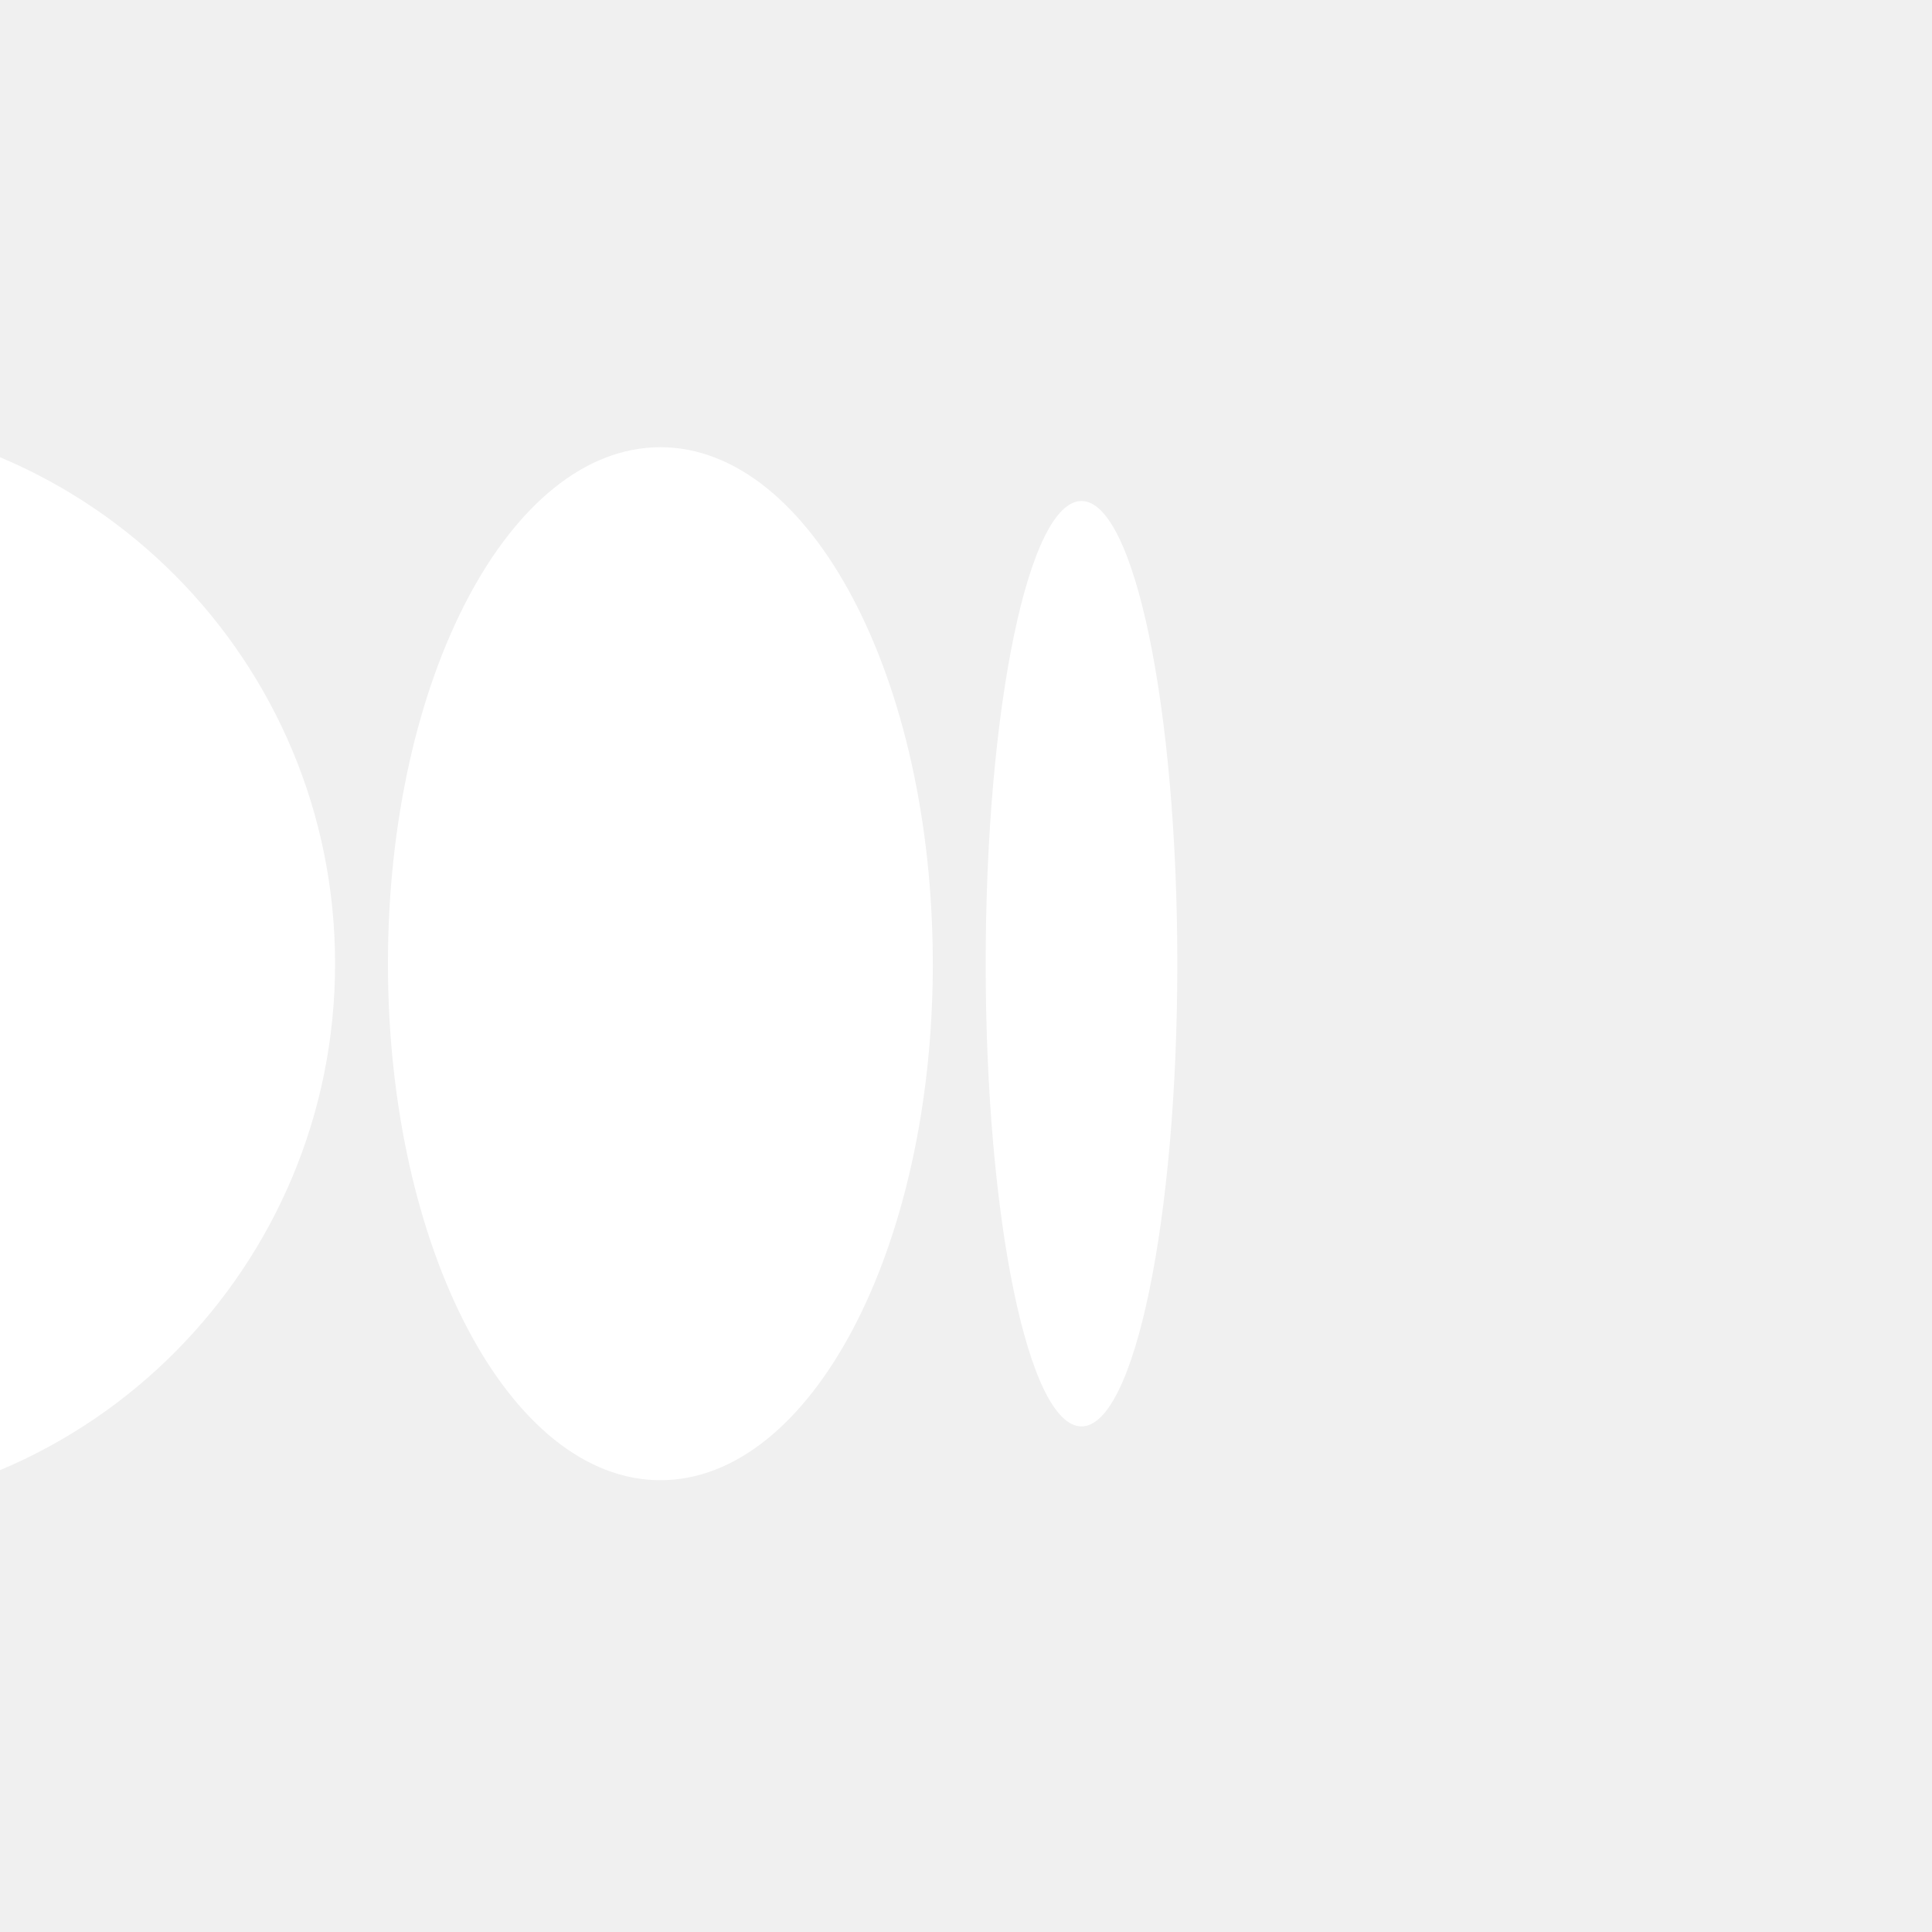
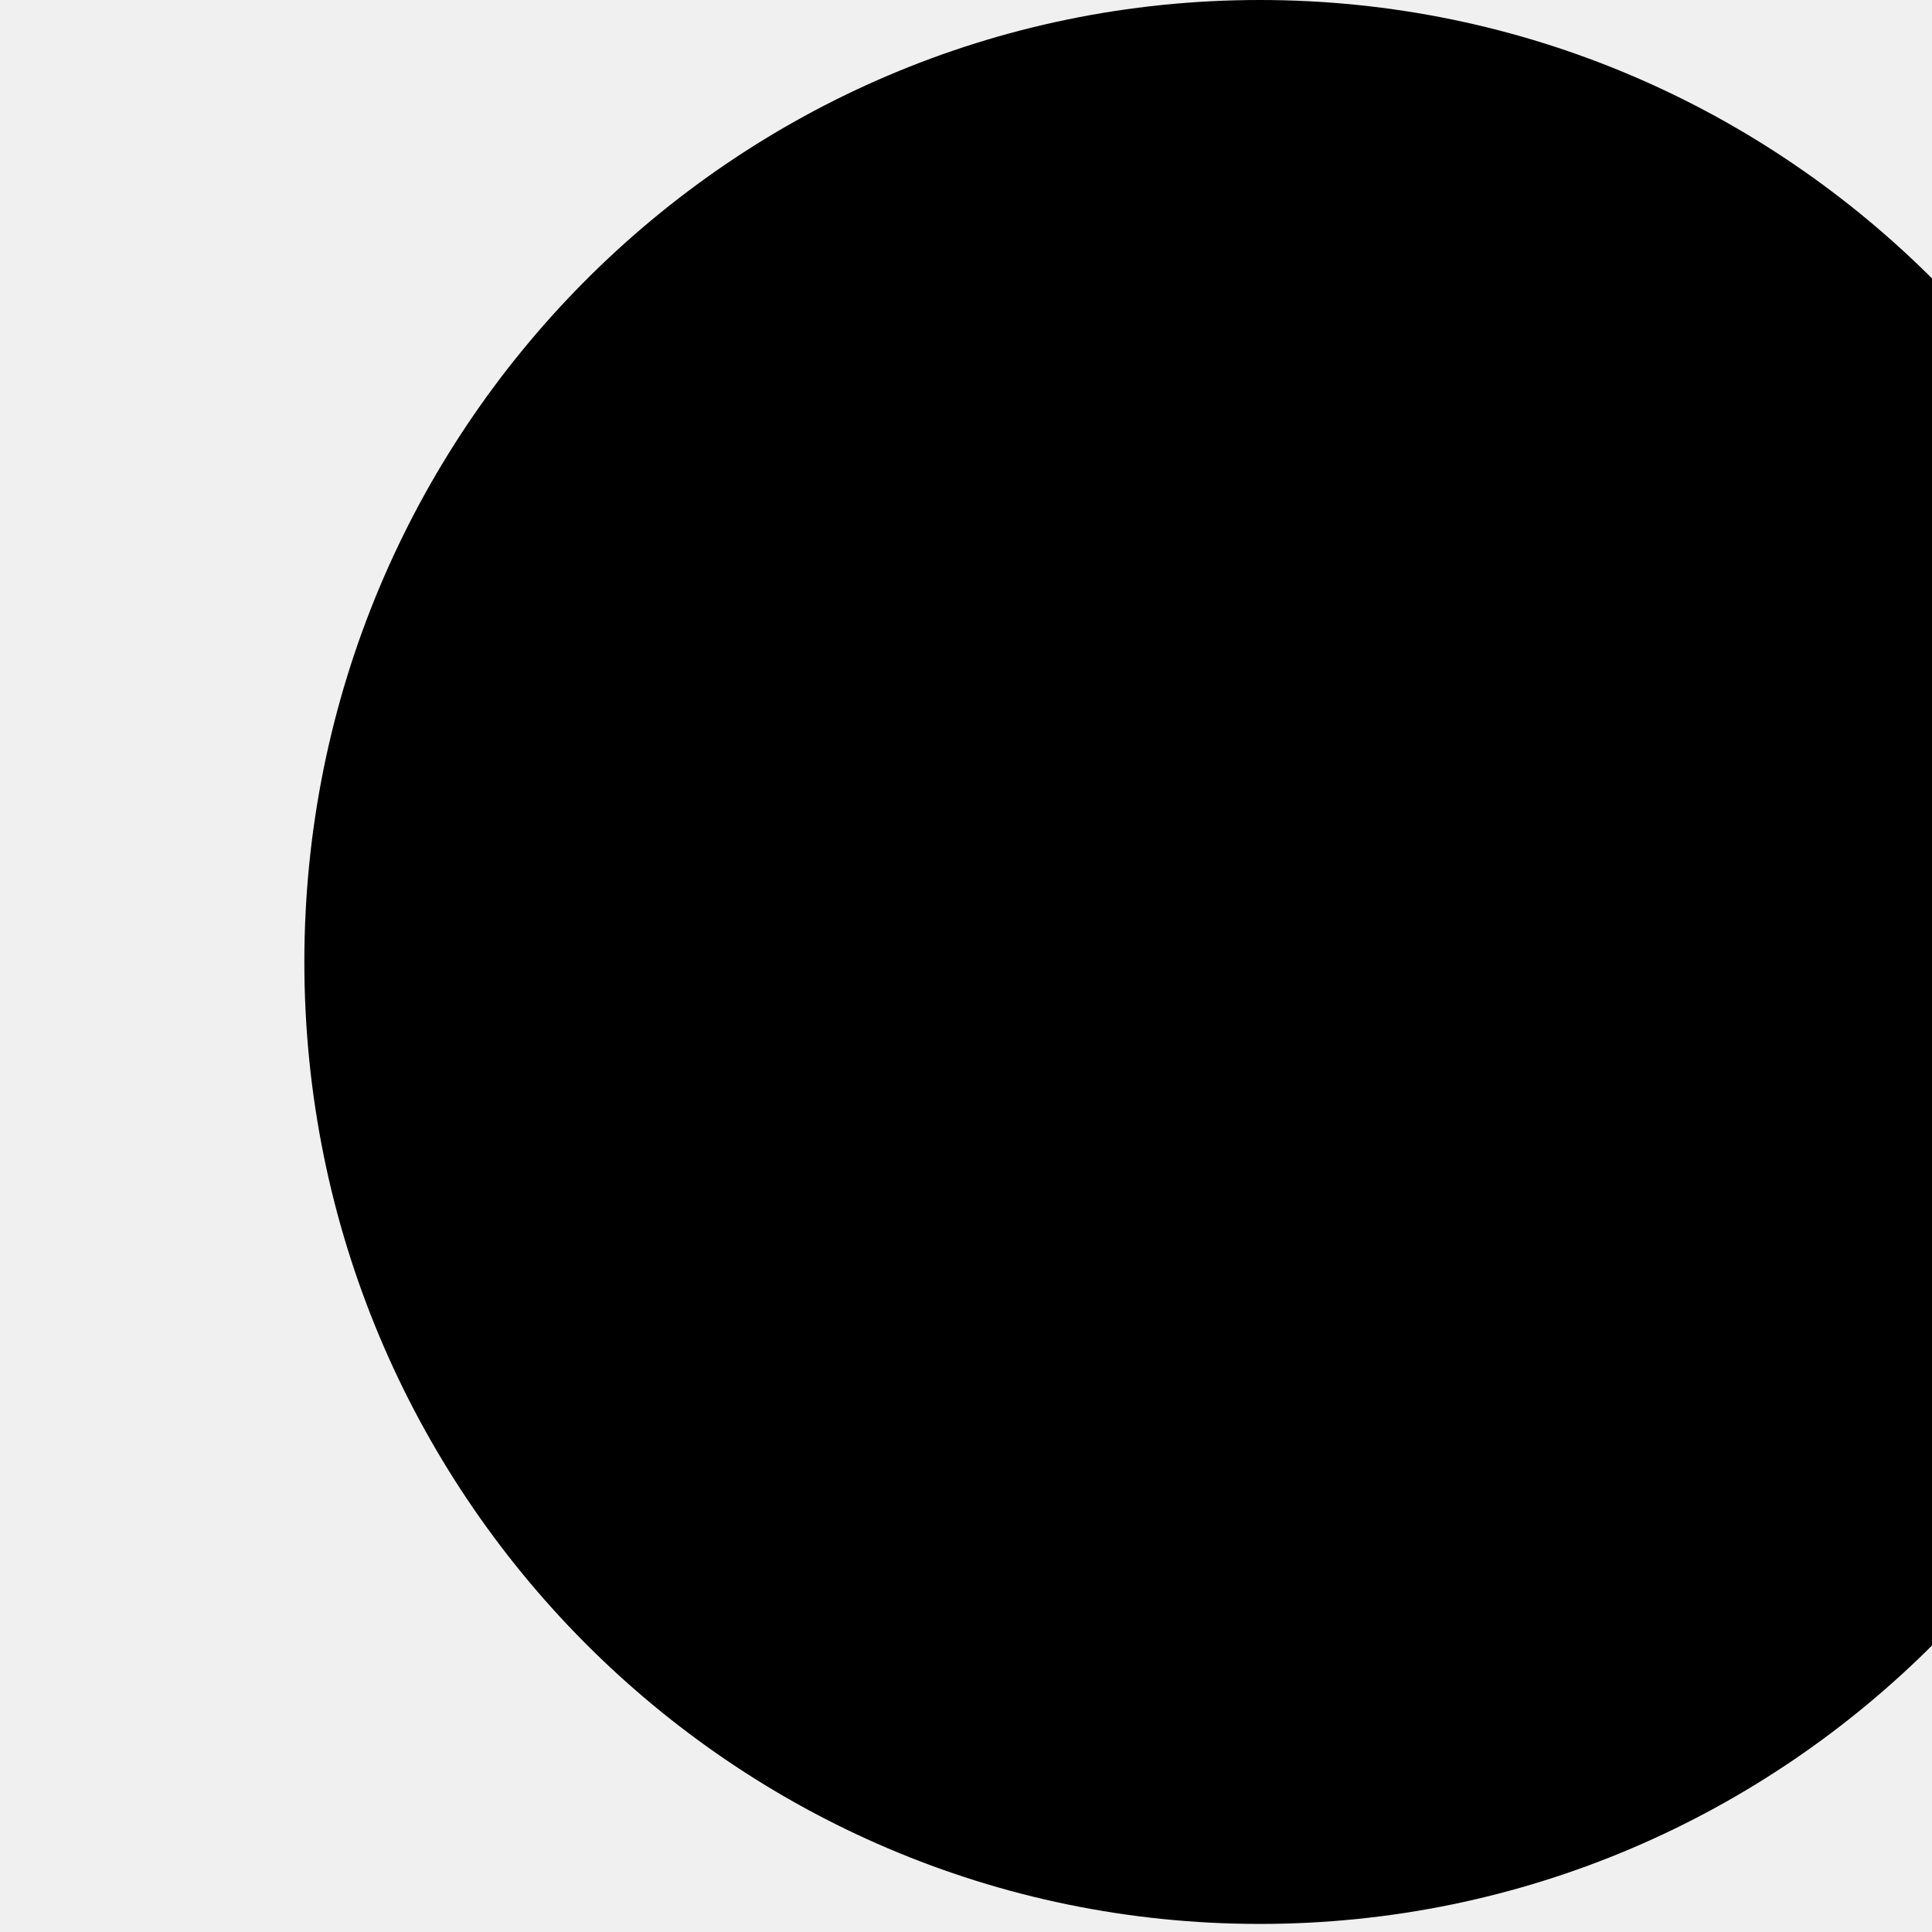
- <svg xmlns="http://www.w3.org/2000/svg" width="24px" height="24px" viewBox="100 0 256 146" version="1.1" preserveAspectRatio="xMidYMid">
+ <svg xmlns="http://www.w3.org/2000/svg" width="10px" height="10px" viewBox="0 0 100 146" version="1.1" preserveAspectRatio="xMidYMid">
  <g>
-     <path d="M72.201,1.42108547e-14 C112.077,1.42108547e-14 144.399,32.549 144.399,72.696 C144.399,112.844 112.074,145.39 72.201,145.39 C32.328,145.39 0,112.844 0,72.696 C0,32.549 32.325,1.42108547e-14 72.201,1.42108547e-14 Z M187.501,4.258 C207.438,4.258 223.601,34.896 223.601,72.696 L223.604,72.696 C223.604,110.487 207.441,141.134 187.503,141.134 C167.565,141.134 151.403,110.487 151.403,72.696 C151.403,34.906 167.563,4.258 187.501,4.258 Z M243.303,11.387 C250.314,11.387 256,38.836 256,72.696 C256,106.547 250.316,134.006 243.303,134.006 C236.29,134.006 230.609,106.555 230.609,72.696 C230.609,38.838 236.293,11.387 243.303,11.387 Z" fill="#ffffff">
+     <path d="M72.201,1.42108547e-14 C112.077,1.42108547e-14 144.399,32.549 144.399,72.696 C144.399,112.844 112.074,145.39 72.201,145.39 C32.328,145.39 0,112.844 0,72.696 C0,32.549 32.325,1.42108547e-14 72.201,1.42108547e-14 Z M187.501,4.258 C207.438,4.258 223.601,34.896 223.601,72.696 L223.604,72.696 C223.604,110.487 207.441,141.134 187.503,141.134 C167.565,141.134 151.403,110.487 151.403,72.696 C151.403,34.906 167.563,4.258 187.501,4.258 Z M243.303,11.387 C250.314,11.387 256,38.836 256,72.696 C256,106.547 250.316,134.006 243.303,134.006 C236.29,134.006 230.609,106.555 230.609,72.696 C230.609,38.838 236.293,11.387 243.303,11.387 Z" fill="#000000">
        </path>
  </g>
</svg>
